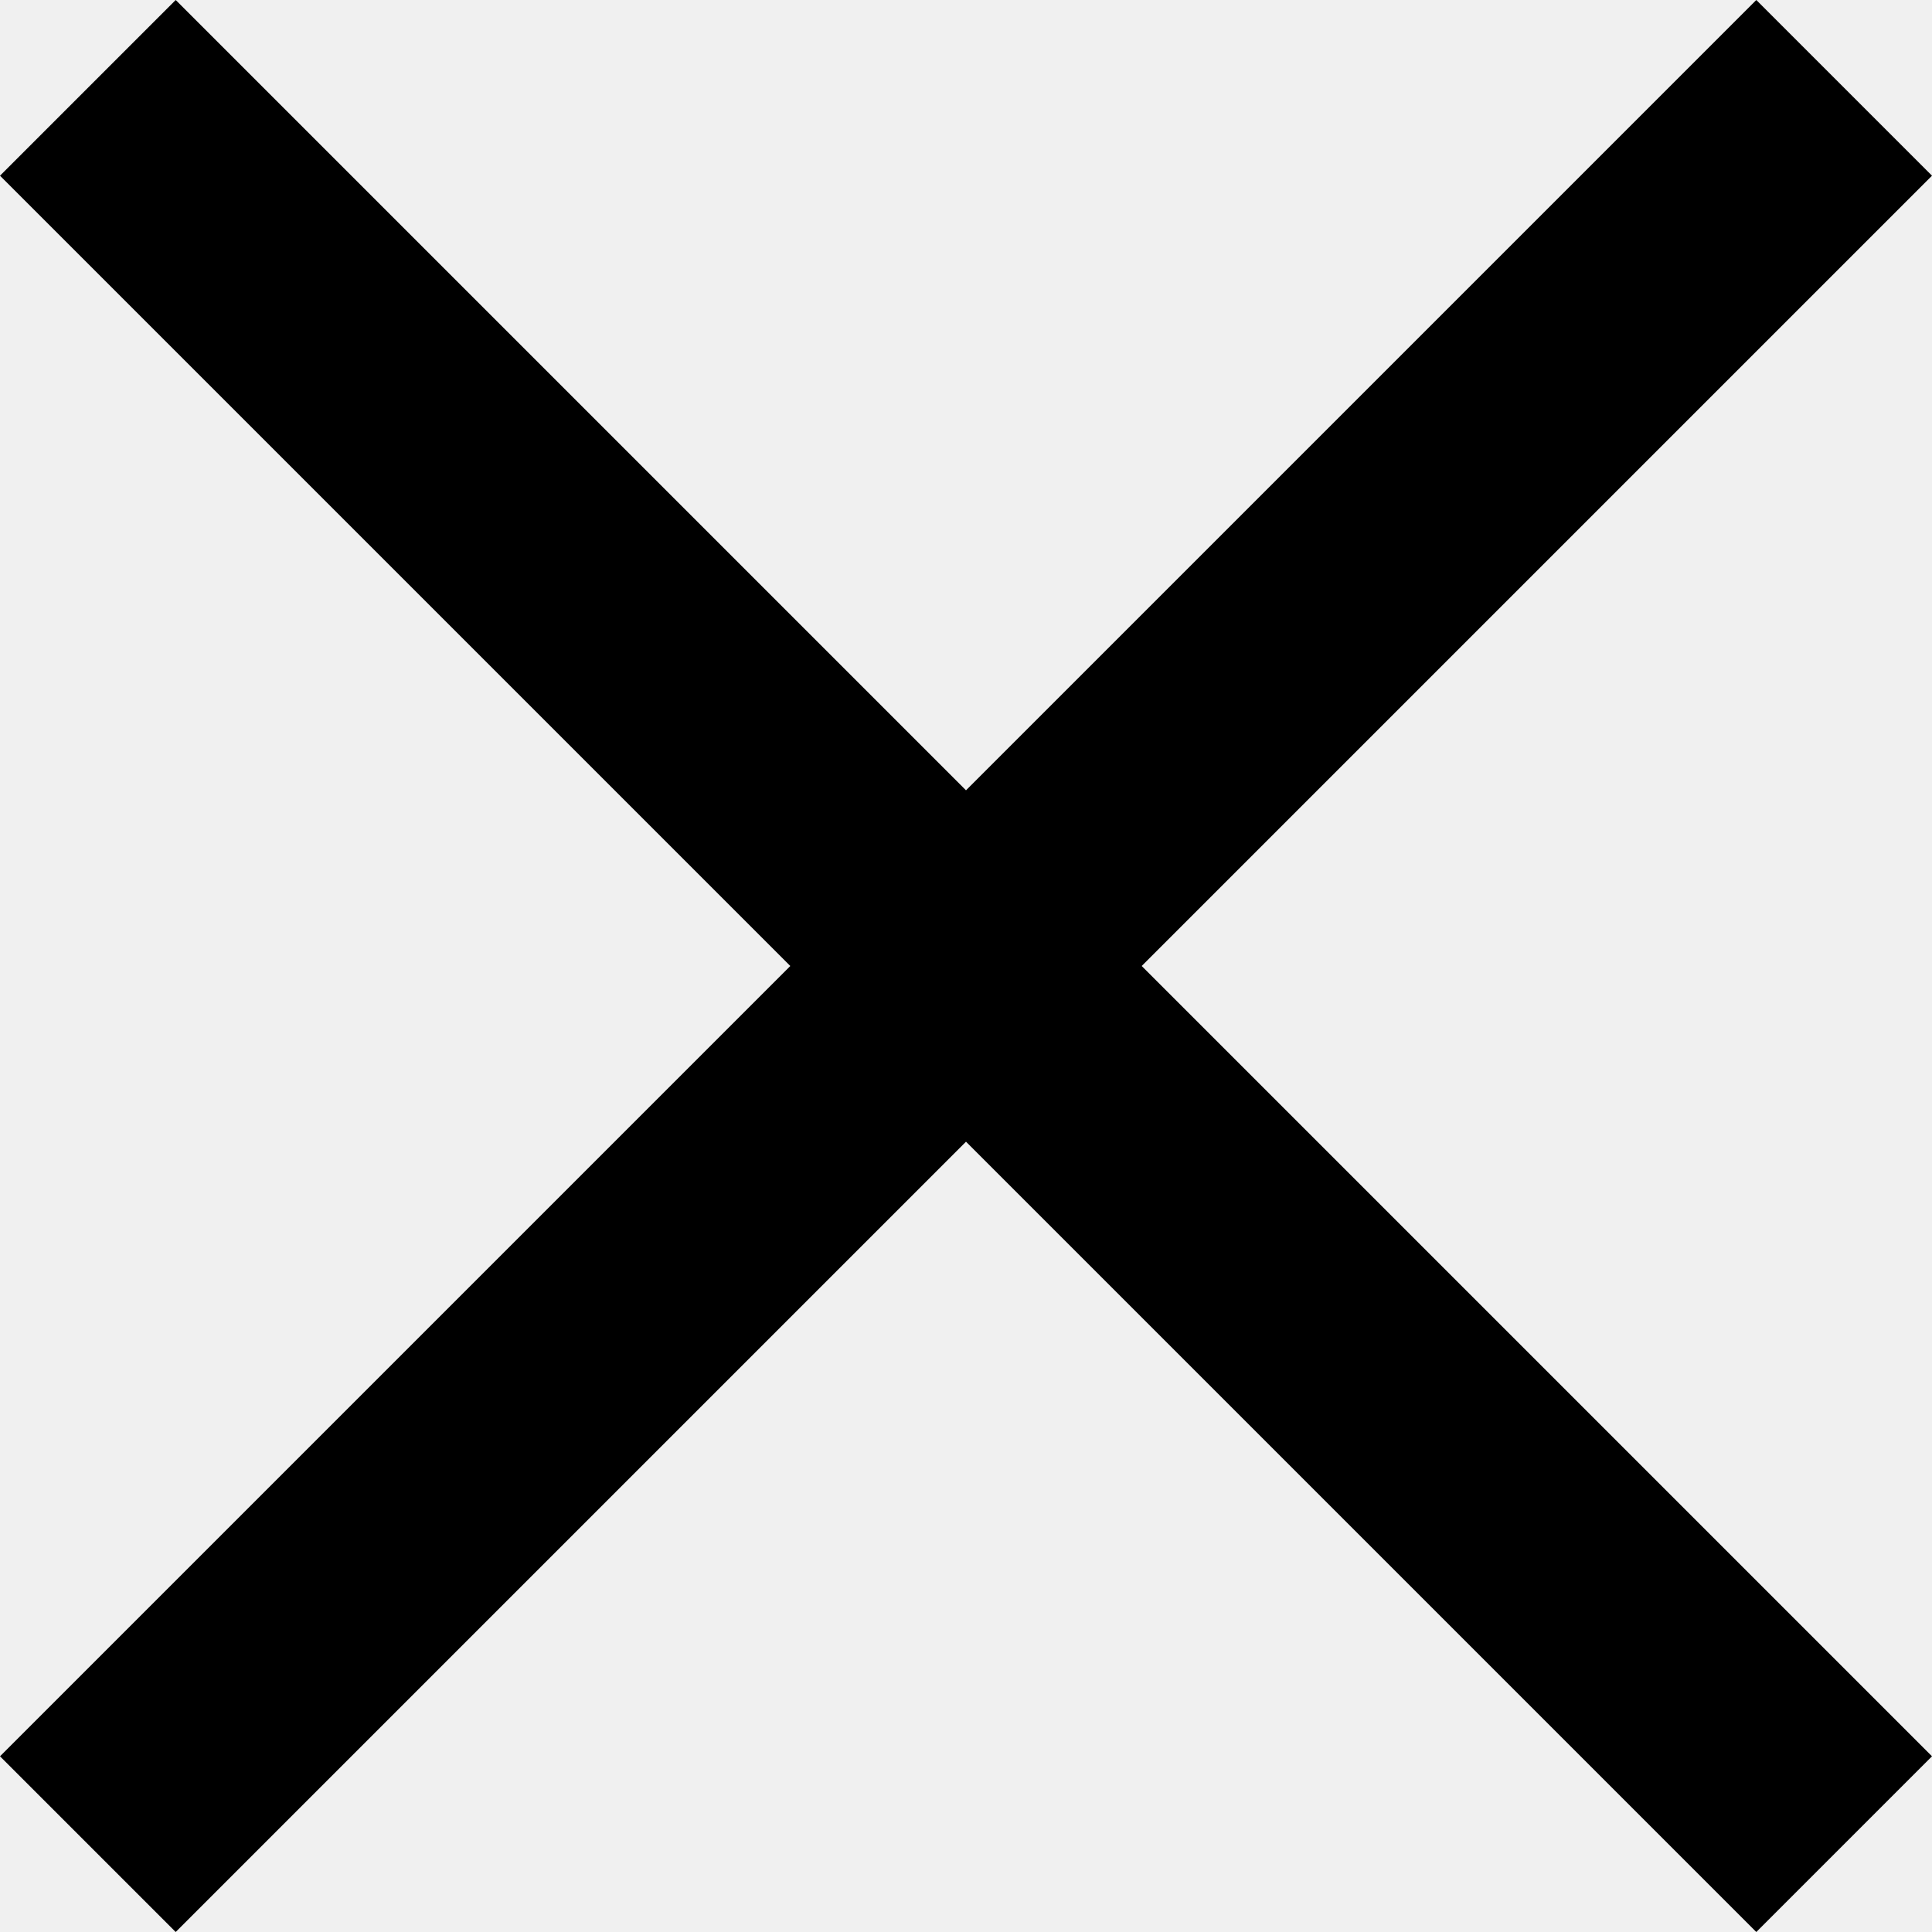
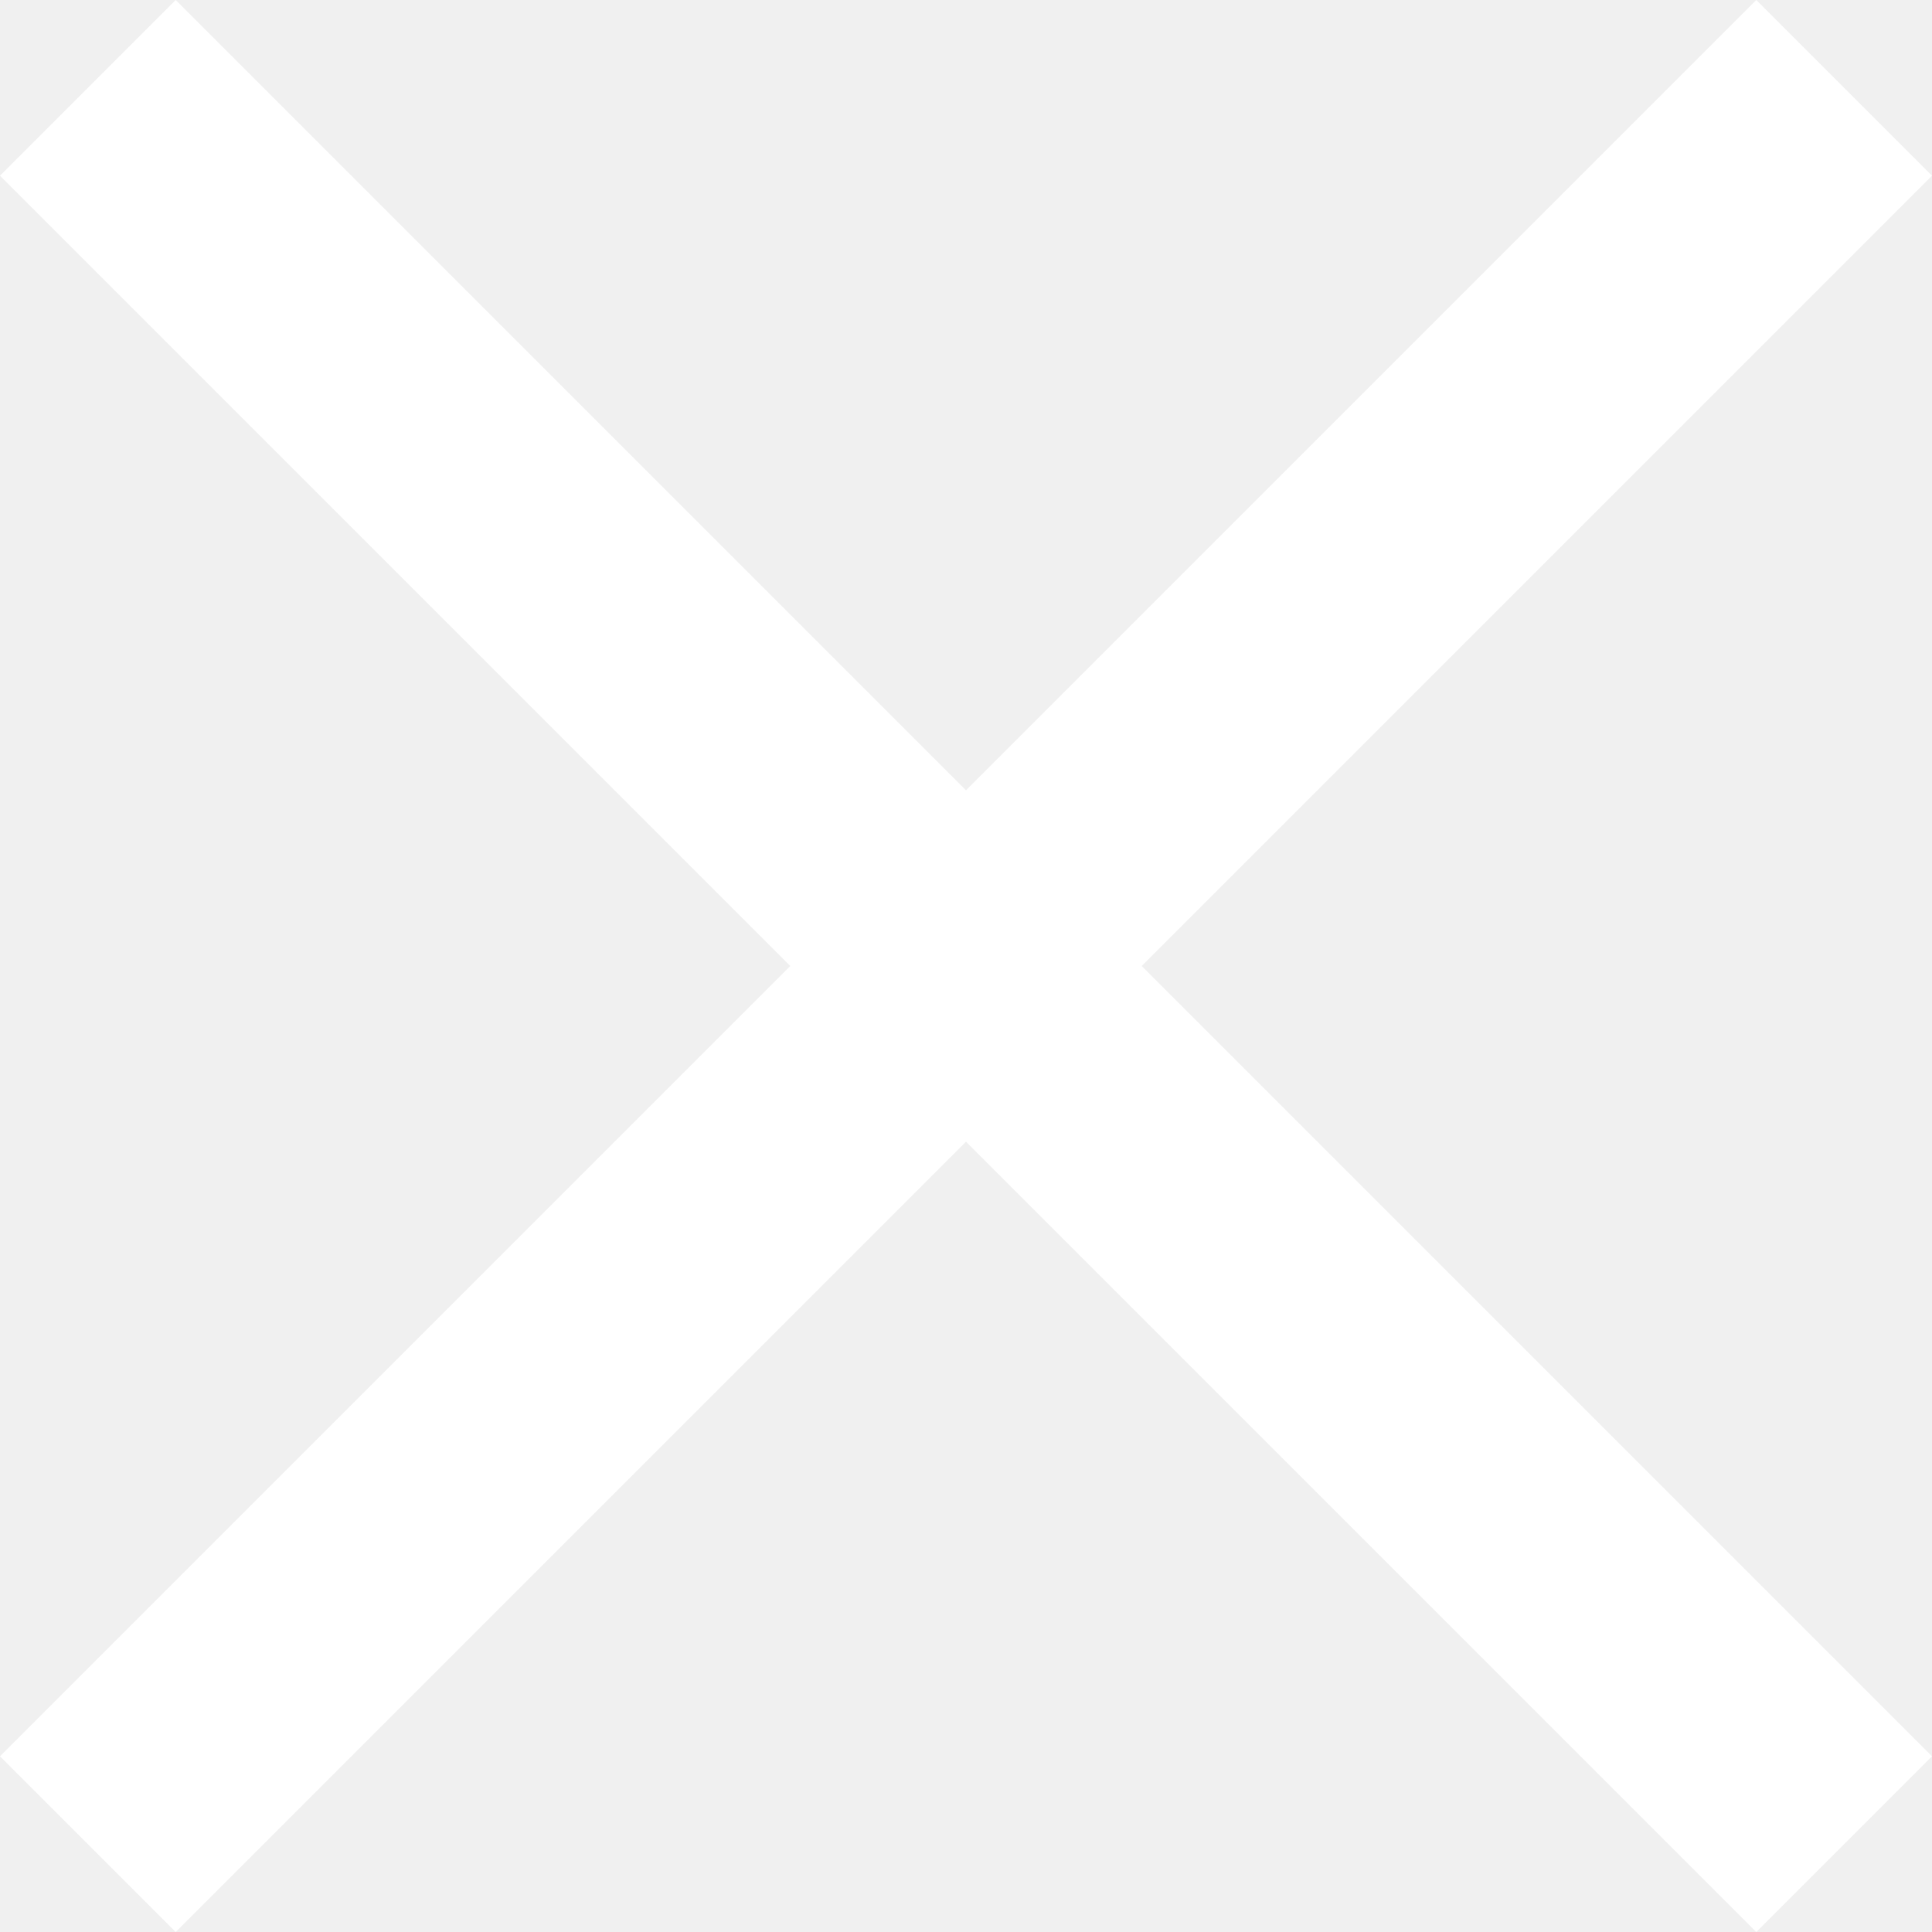
- <svg xmlns="http://www.w3.org/2000/svg" fill="#000000" width="800px" height="800px" viewBox="0 0 16 16">
+ <svg xmlns="http://www.w3.org/2000/svg" fill="#ffffff" width="800px" height="800px" viewBox="0 0 16 16">
  <path d="M0 14.545L1.455 16 8 9.455 14.545 16 16 14.545 9.455 8 16 1.455 14.545 0 8 6.545 1.455 0 0 1.455 6.545 8z" fill-rule="evenodd" />
</svg>
